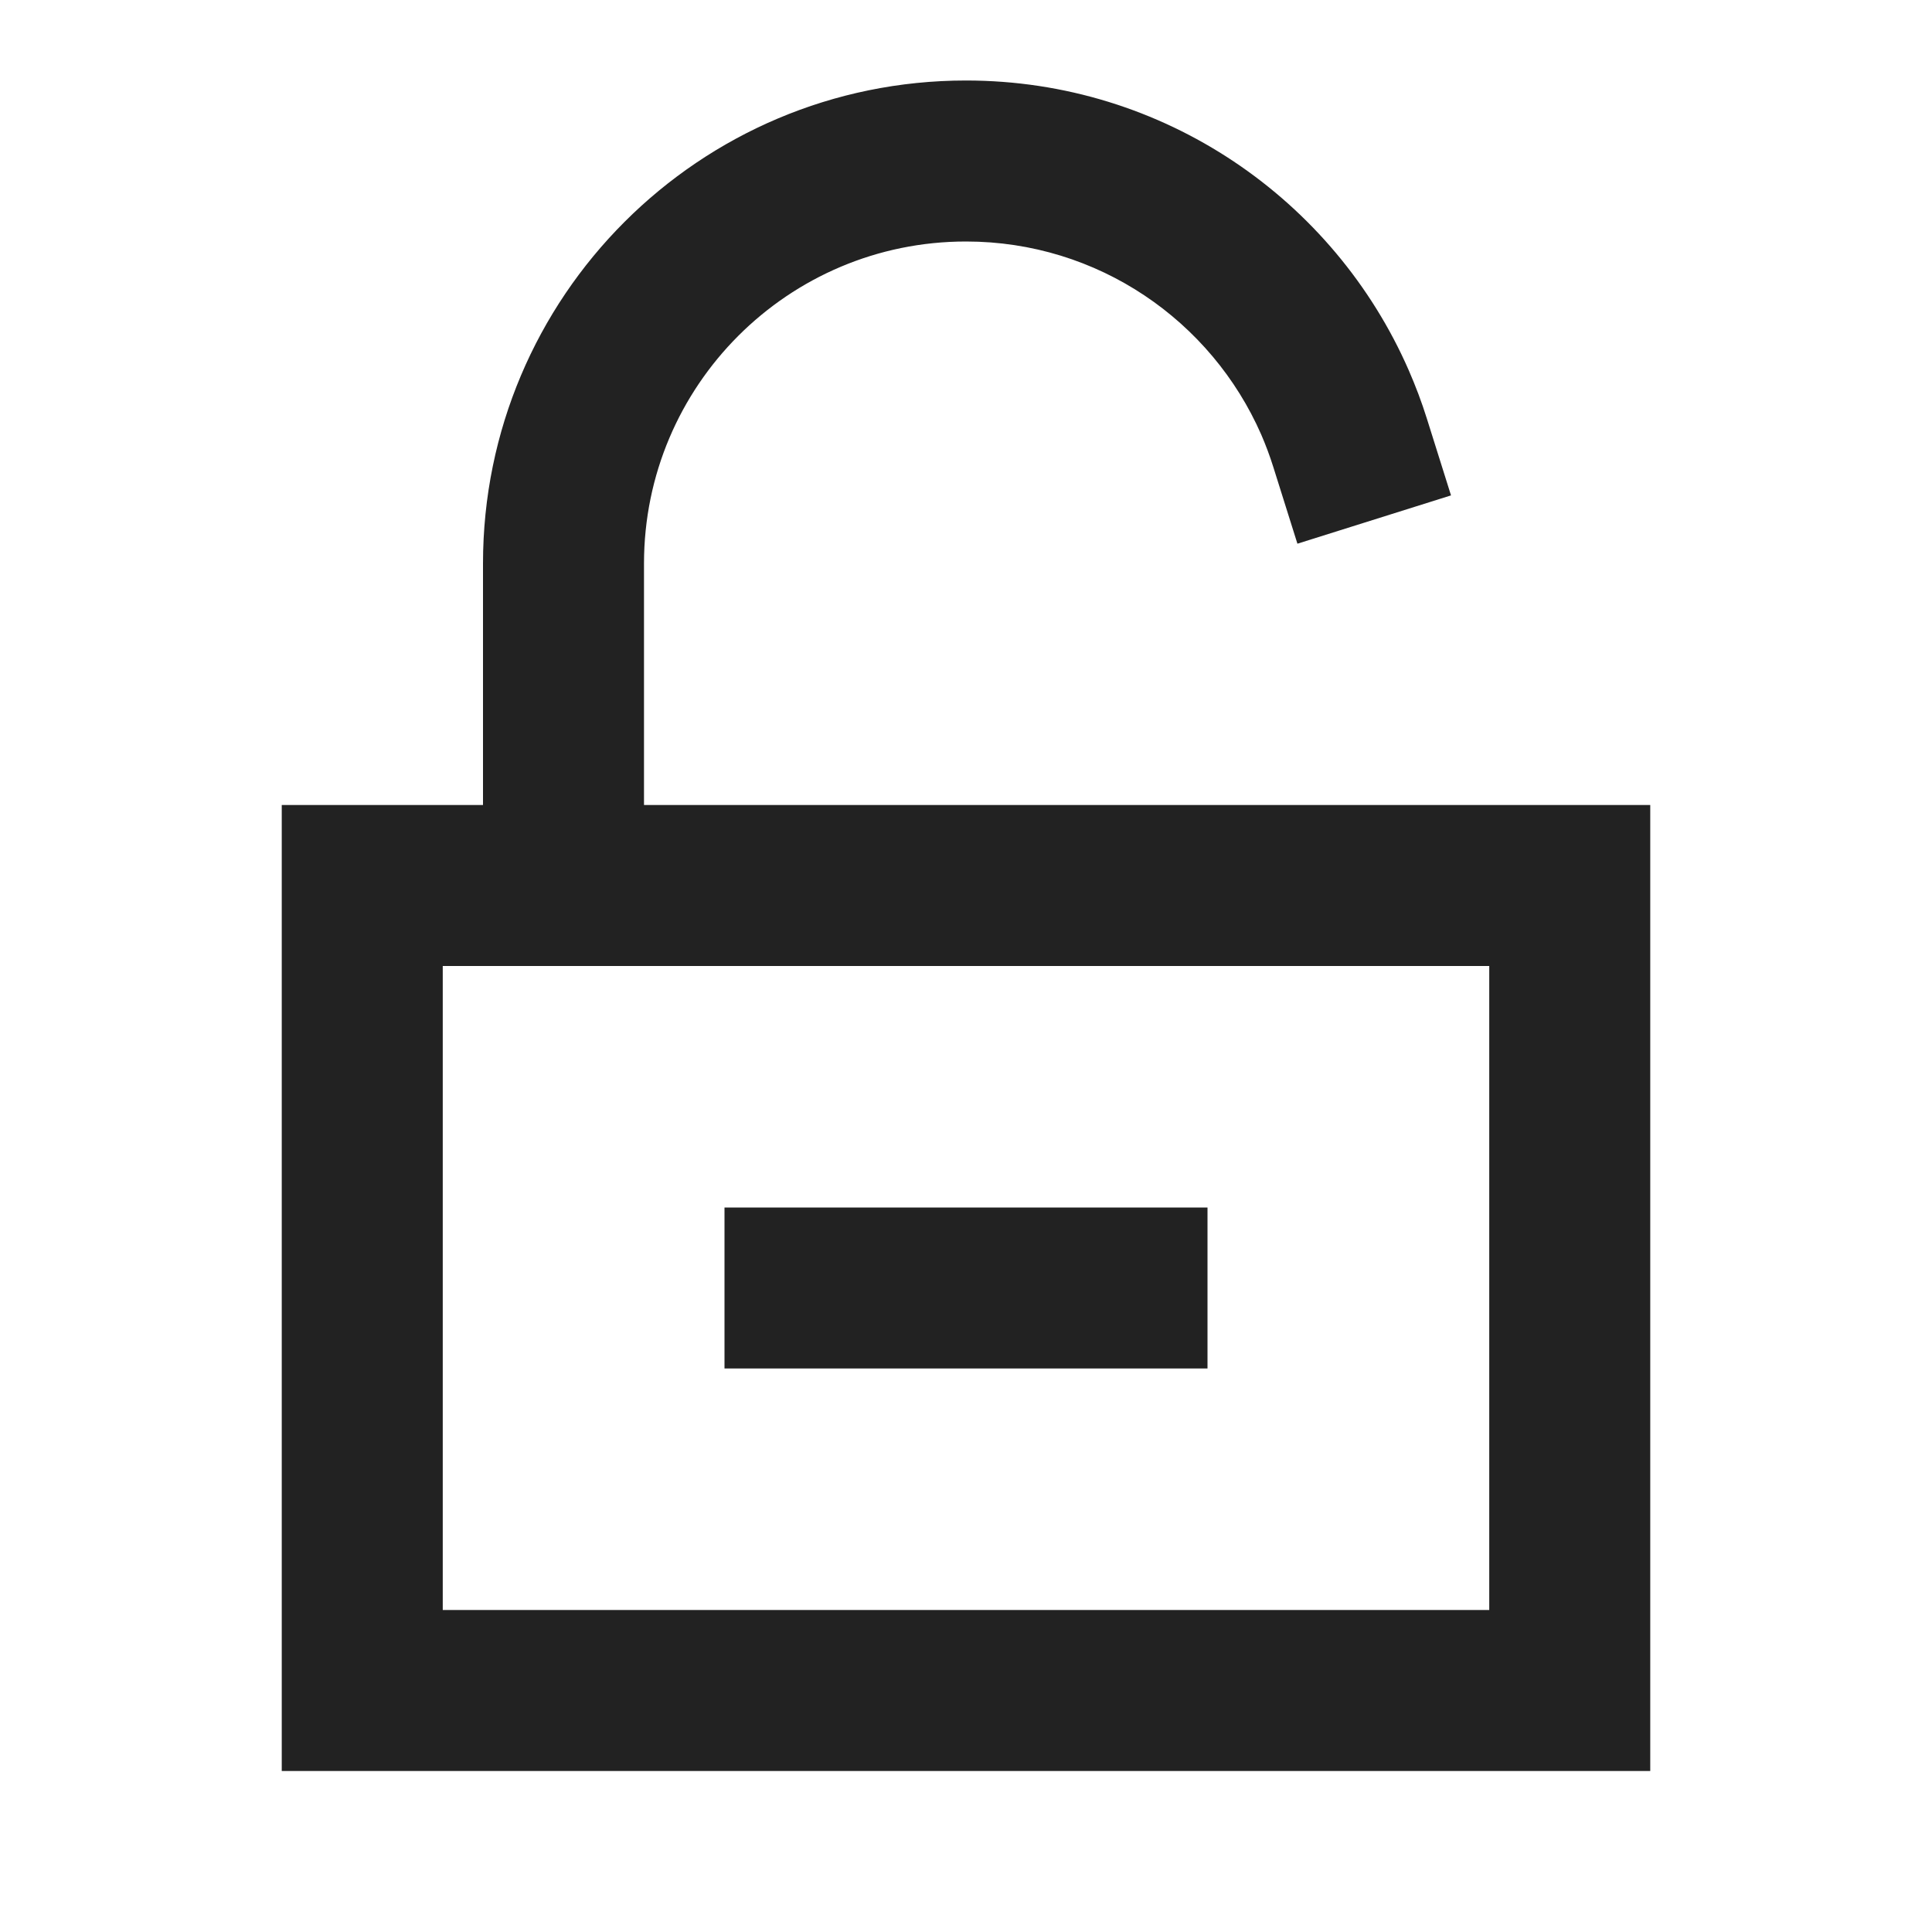
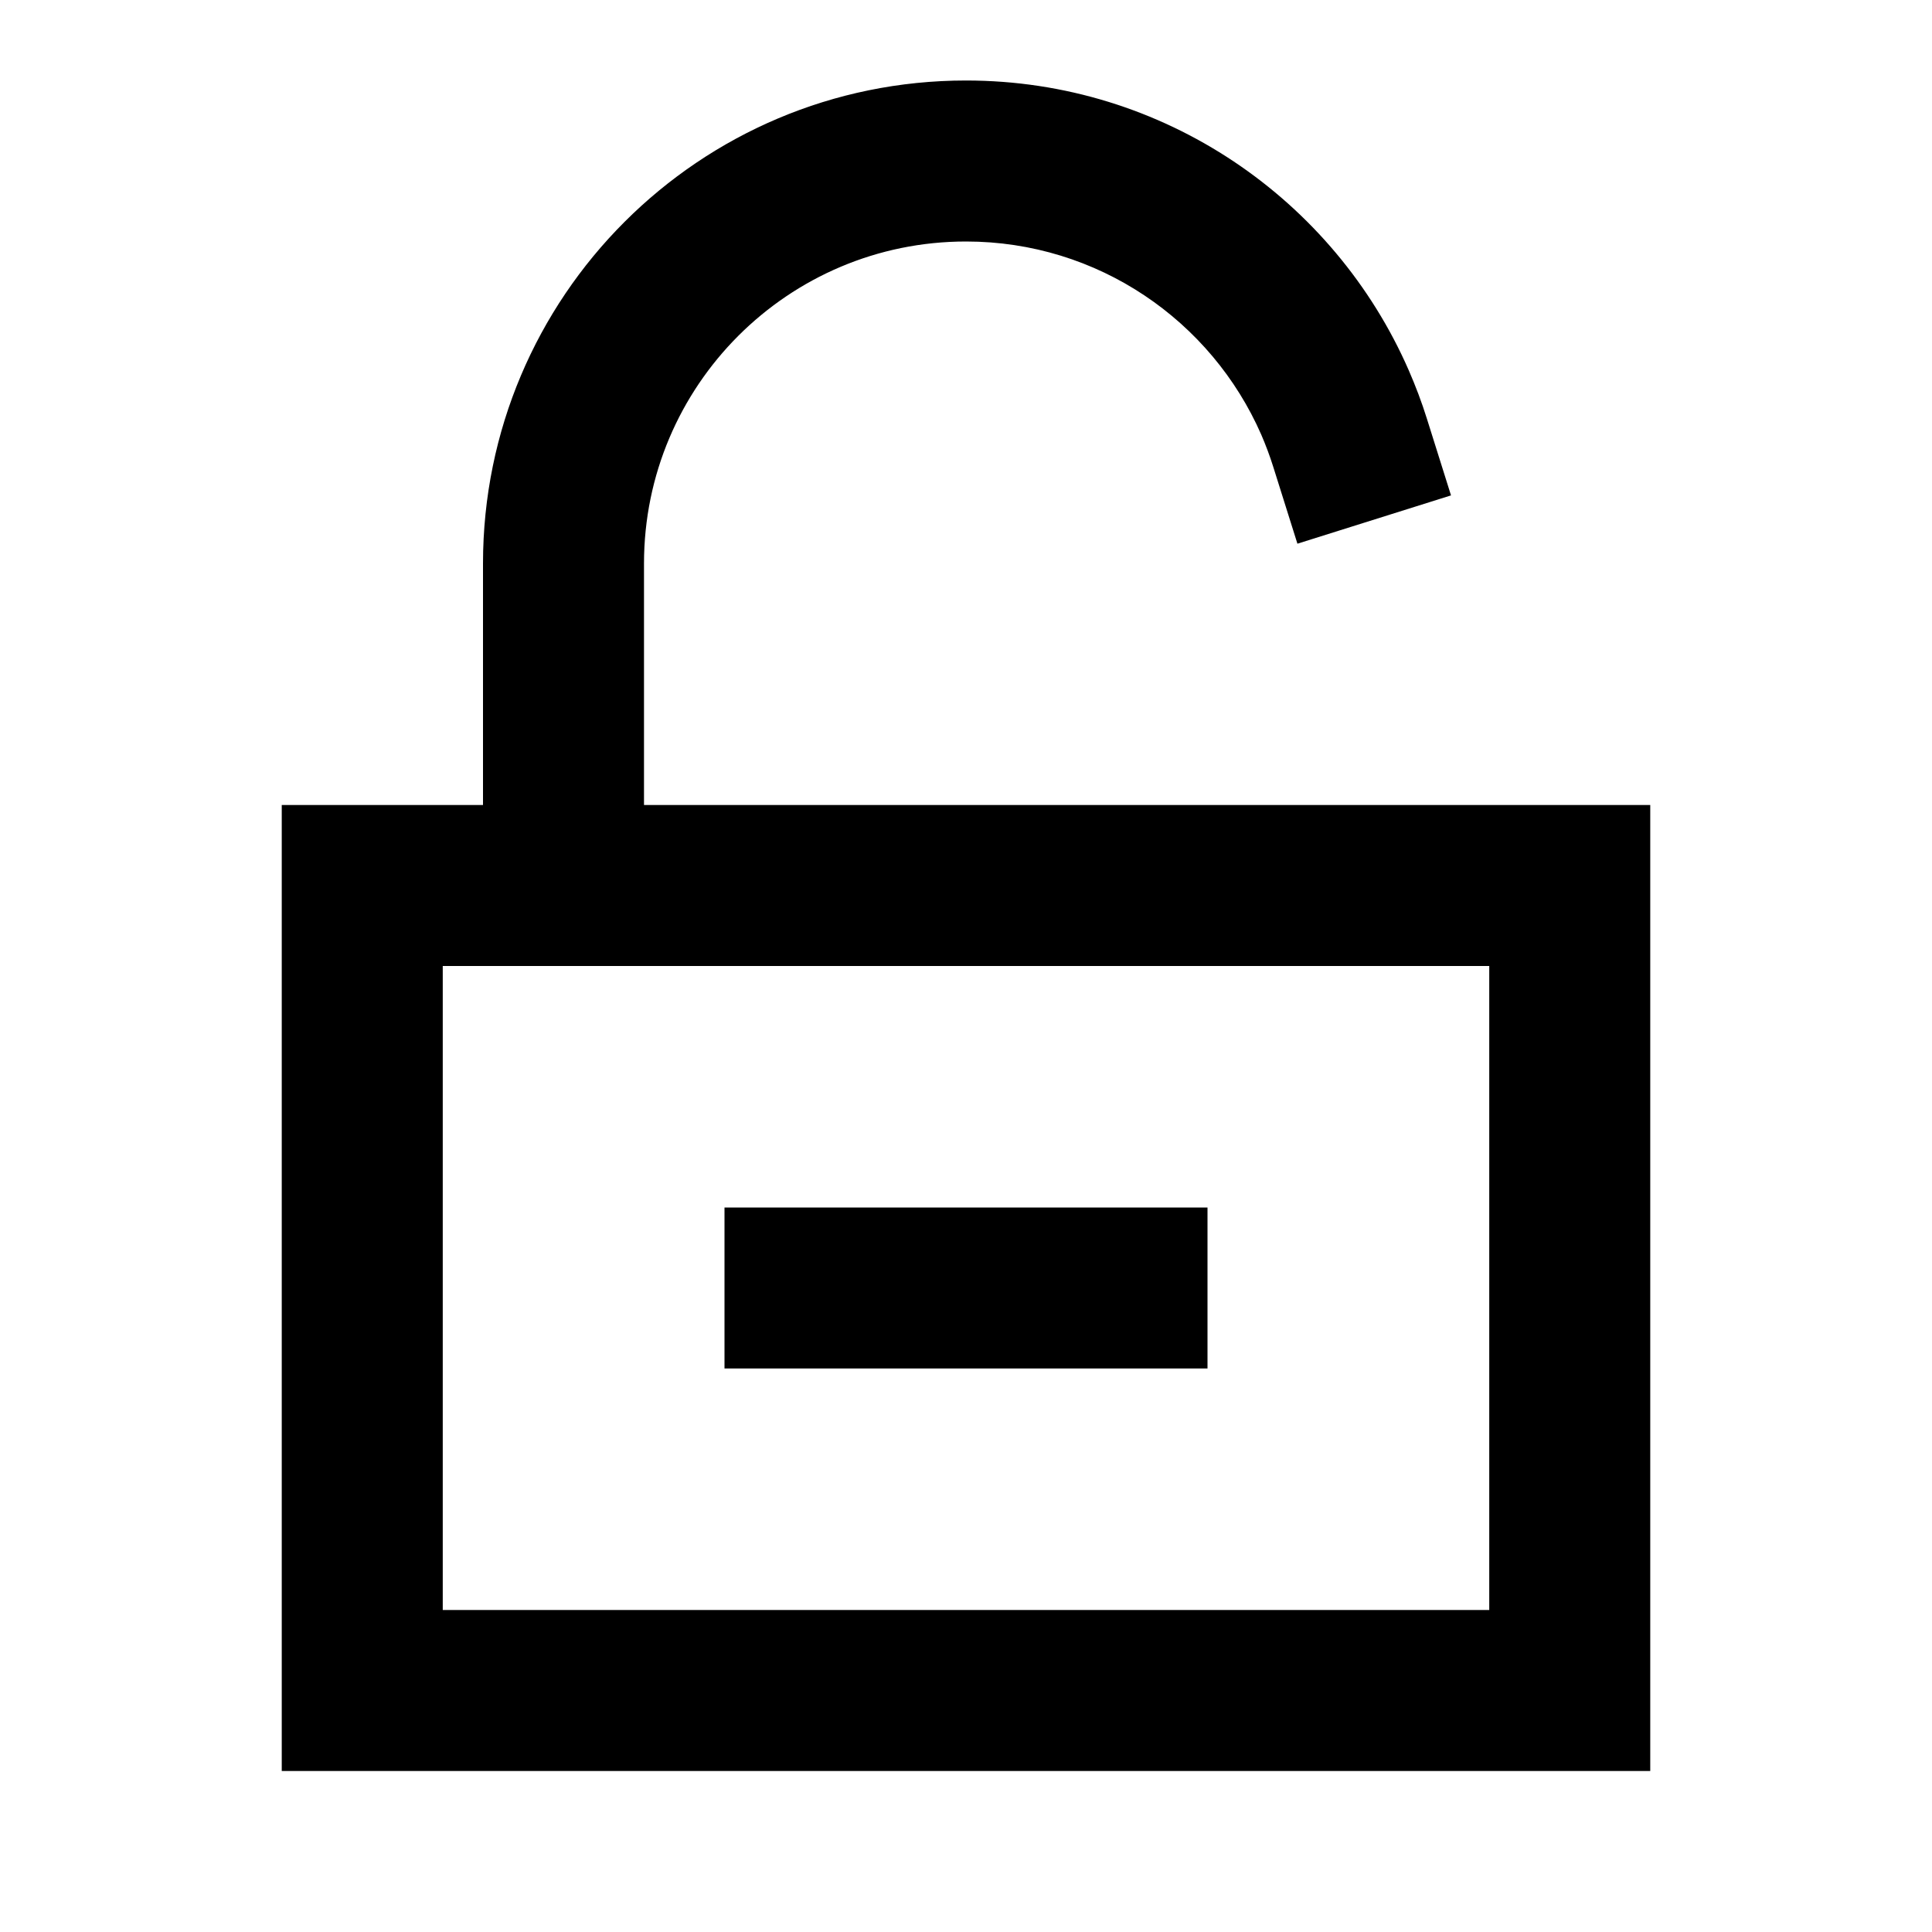
<svg xmlns="http://www.w3.org/2000/svg" width="24" height="24" viewBox="0 0 24 24" fill="none">
-   <path fill-rule="evenodd" clip-rule="evenodd" d="M12 3C9.791 3 8 4.791 8 7V10H20.5V22H3.5V10H6V7C6 3.686 8.686 1 12 1C14.462 1 16.575 2.483 17.5 4.6C17.585 4.795 17.661 4.995 17.725 5.2L18.025 6.154L16.117 6.754L15.817 5.8C15.774 5.663 15.724 5.53 15.668 5.4C15.049 3.986 13.639 3 12 3ZM5.5 12V20H18.5V12H5.5ZM9 15H15V17H9V15Z" fill="#222222" />
+   <path fill-rule="evenodd" clip-rule="evenodd" d="M12 3C9.791 3 8 4.791 8 7V10H20.5V22H3.5V10H6V7C6 3.686 8.686 1 12 1C14.462 1 16.575 2.483 17.5 4.6C17.585 4.795 17.661 4.995 17.725 5.2L18.025 6.154L16.117 6.754L15.817 5.8C15.774 5.663 15.724 5.53 15.668 5.4C15.049 3.986 13.639 3 12 3ZM5.5 12V20H18.5V12H5.5ZM9 15H15V17H9V15Z" fill="black" />
</svg>
